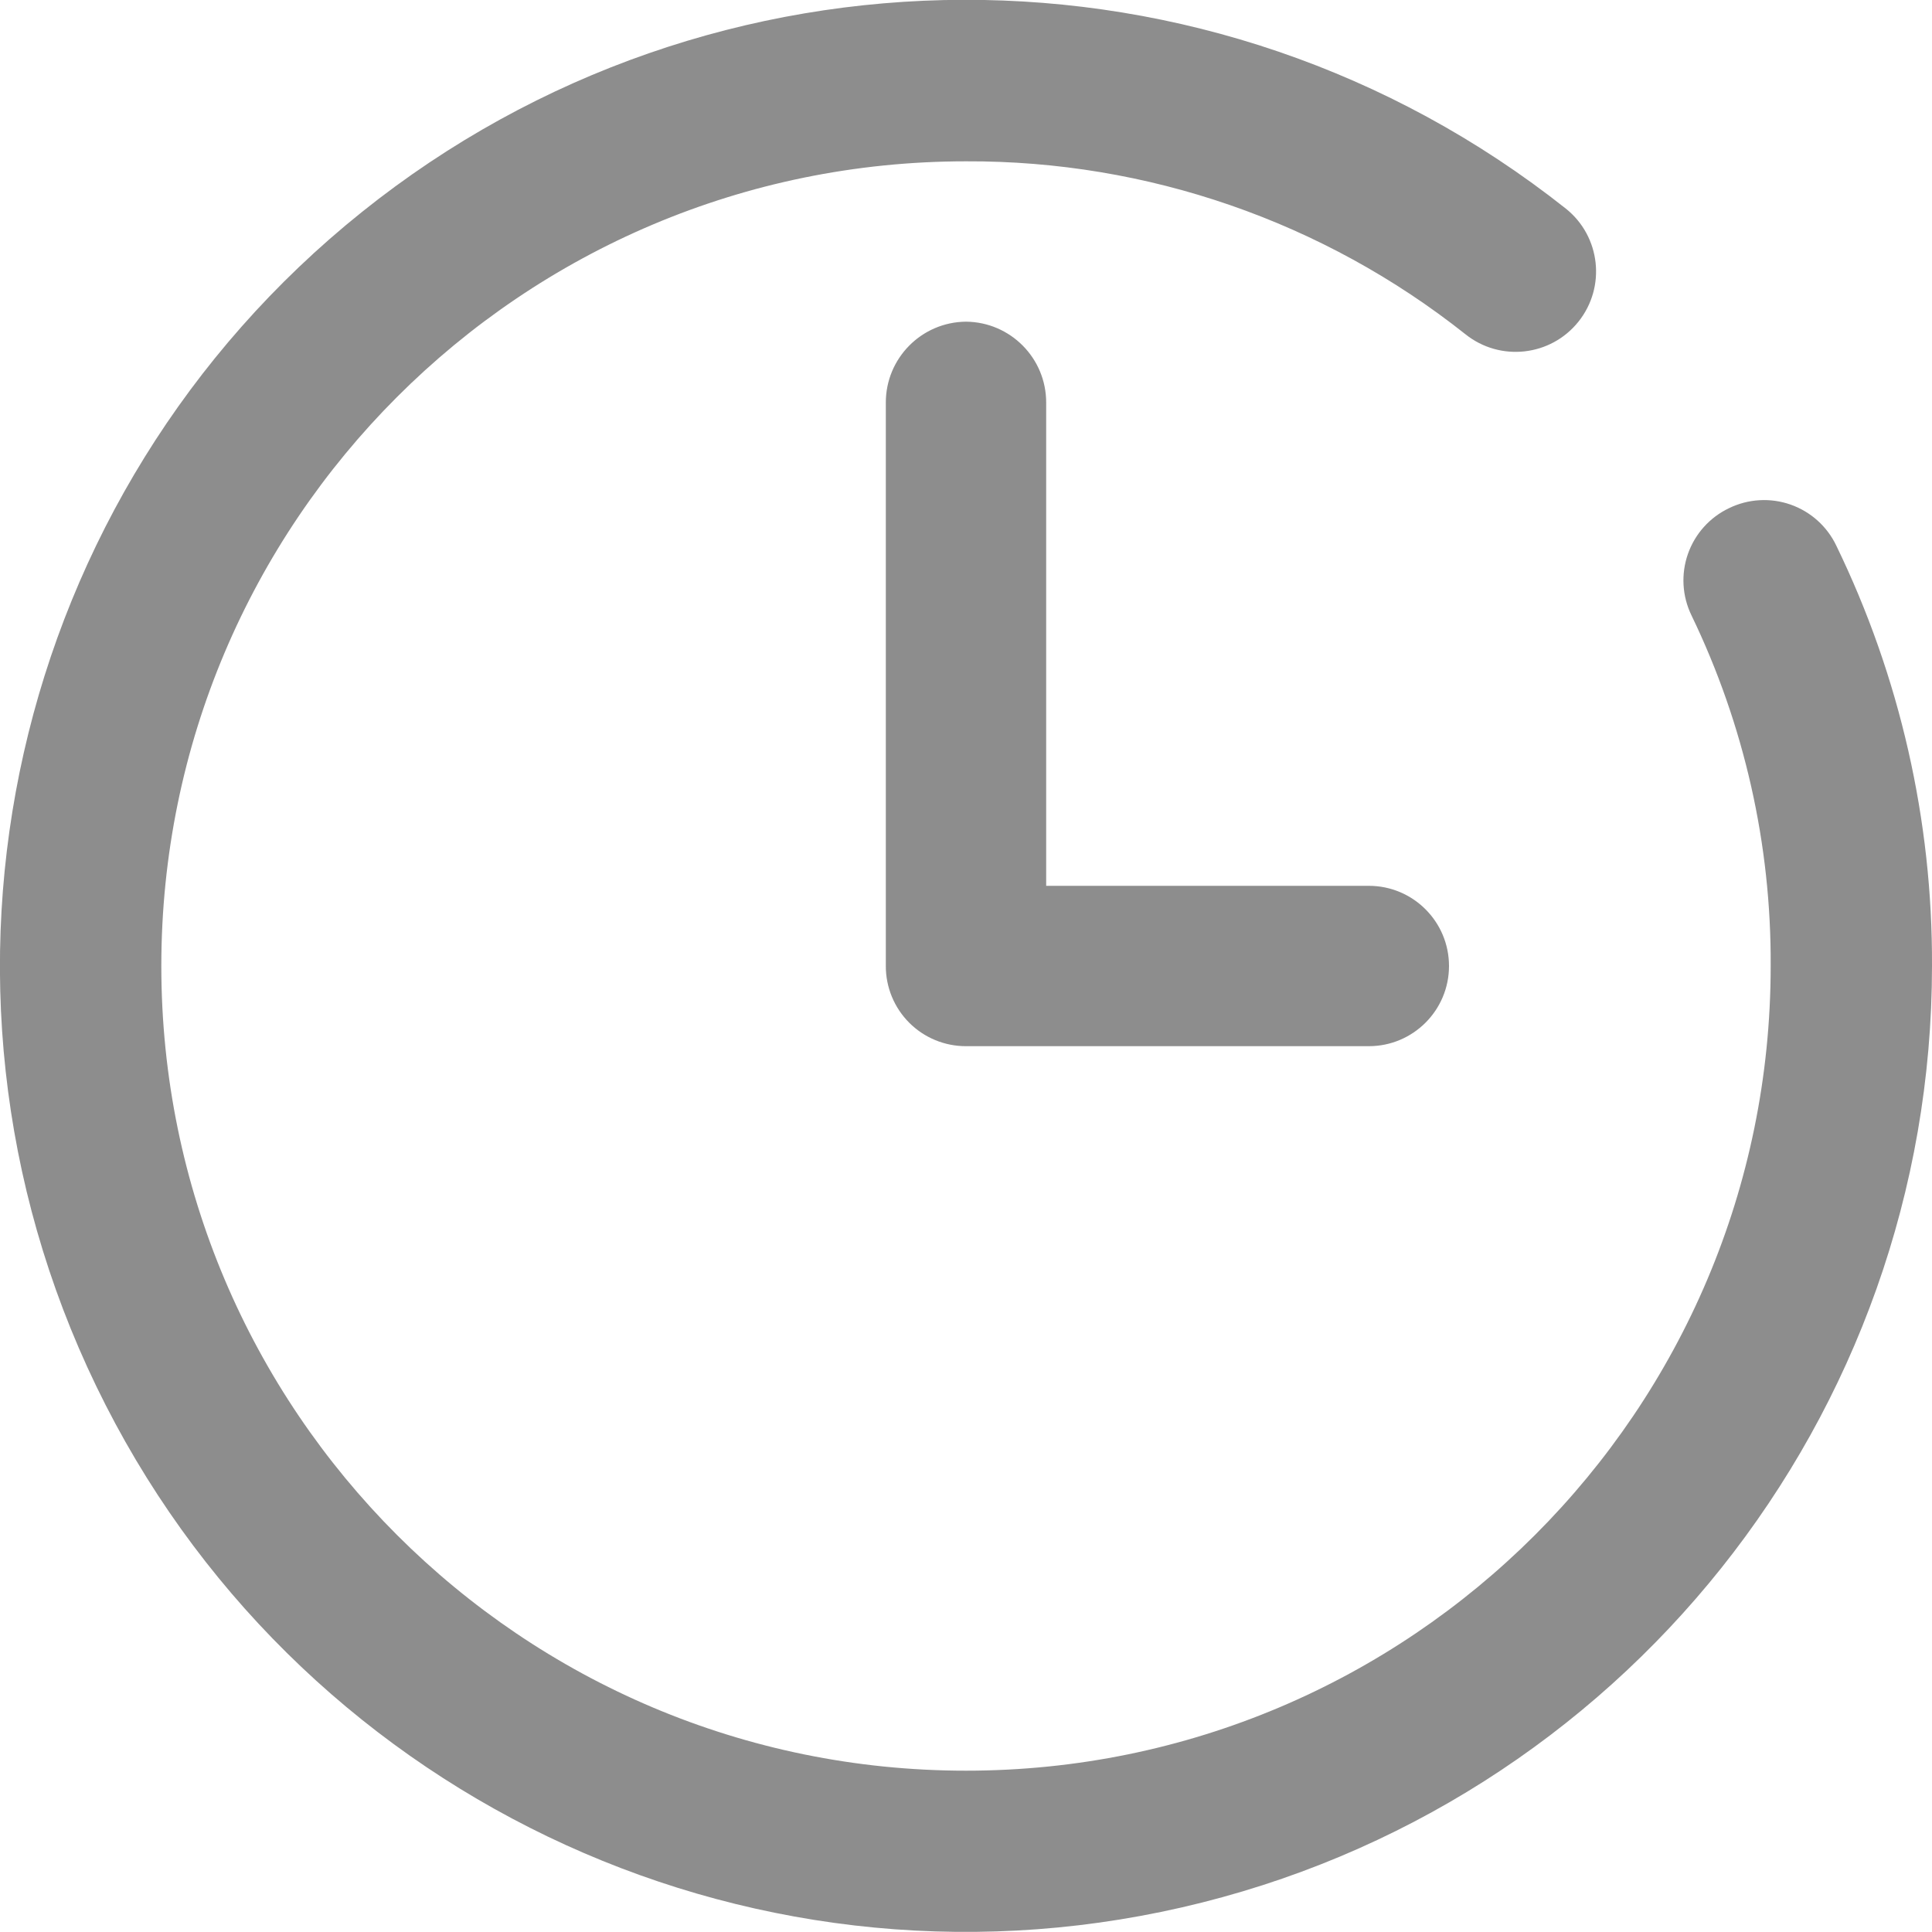
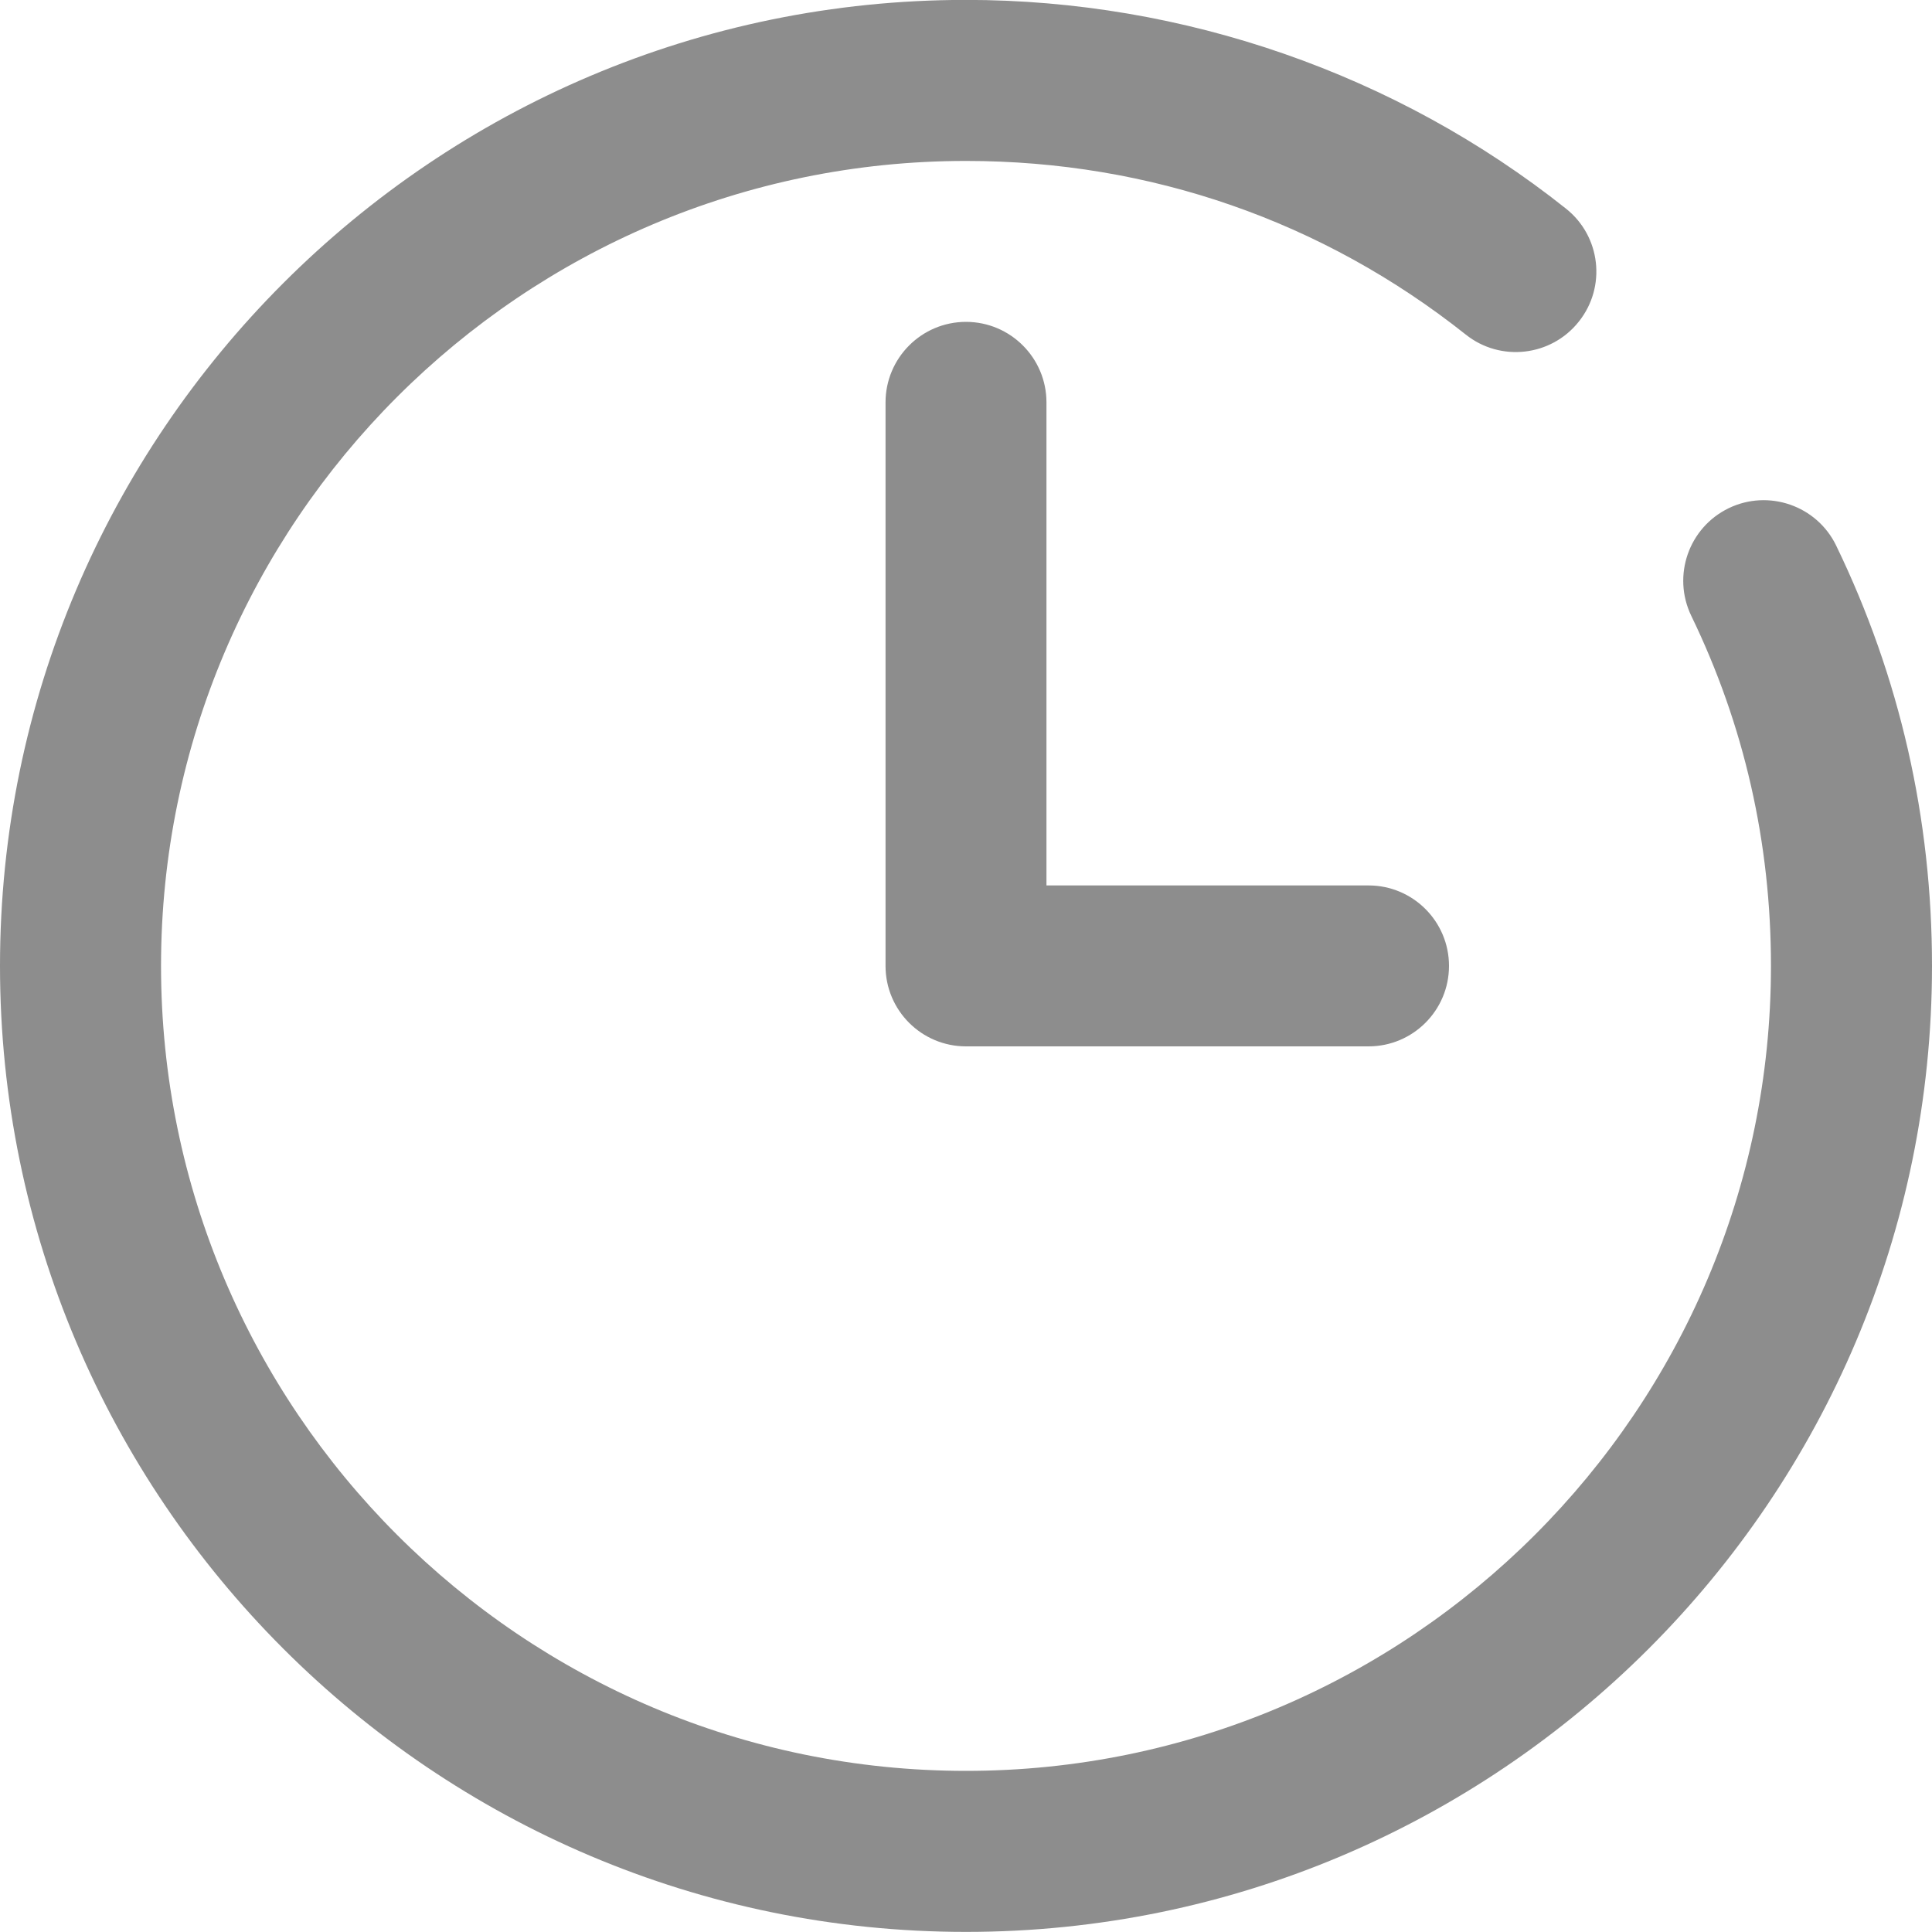
- <svg xmlns="http://www.w3.org/2000/svg" width="20" height="20" viewBox="0 0 20 20">
-   <defs>
-     <style>
-       .cls-1 {
-         fill: #8d8d8d;
-         fill-rule: evenodd;
-       }
-     </style>
-   </defs>
-   <path class="cls-1" d="M1365.9,6011.26a0.828,0.828,0,0,0-.39,1.11,8.243,8.243,0,0,1,.82,3.63,8.33,8.33,0,1,1-8.33-8.33,8.26,8.26,0,0,1,5.17,1.79,0.832,0.832,0,0,0,1.04-1.3A10,10,0,1,0,1368,6016a9.866,9.866,0,0,0-.99-4.35,0.828,0.828,0,0,0-1.11-.39h0Zm0,0-7.9-1.93a0.837,0.837,0,0,0-.83.84V6016a0.828,0.828,0,0,0,.83.83h4.17a0.83,0.83,0,0,0,0-1.66h-3.34v-5a0.837,0.837,0,0,0-.83-0.84h0Zm0,0" transform="translate(-1348 -6006)" />
+ <svg xmlns="http://www.w3.org/2000/svg" width="20px" height="20px">
+   <path fill-rule="evenodd" fill="rgb(141, 141, 141)" d="M10.000,10.832 C9.540,10.832 9.167,10.459 9.167,9.999 L9.167,4.166 C9.167,3.706 9.540,3.332 10.000,3.332 C10.460,3.332 10.833,3.706 10.833,4.166 L10.833,9.166 L14.167,9.166 C14.627,9.166 15.000,9.539 15.000,9.999 C15.000,10.459 14.627,10.832 14.167,10.832 L10.000,10.832 ZM10.000,19.999 C4.486,19.999 -0.000,15.513 -0.000,9.999 C-0.000,4.485 4.486,-0.001 10.000,-0.001 C12.252,-0.001 14.458,0.766 16.210,2.159 C16.571,2.445 16.631,2.969 16.344,3.329 C16.058,3.690 15.532,3.750 15.173,3.463 C13.693,2.288 11.904,1.666 10.000,1.666 C5.405,1.666 1.667,5.404 1.667,9.999 C1.667,14.594 5.405,18.332 10.000,18.332 C14.595,18.332 18.333,14.594 18.333,9.999 C18.333,8.724 18.056,7.506 17.508,6.375 C17.308,5.960 17.481,5.462 17.895,5.261 C18.308,5.061 18.808,5.234 19.008,5.648 C19.666,7.007 20.000,8.471 20.000,9.999 C20.000,15.513 15.514,19.999 10.000,19.999 Z" />
</svg>
